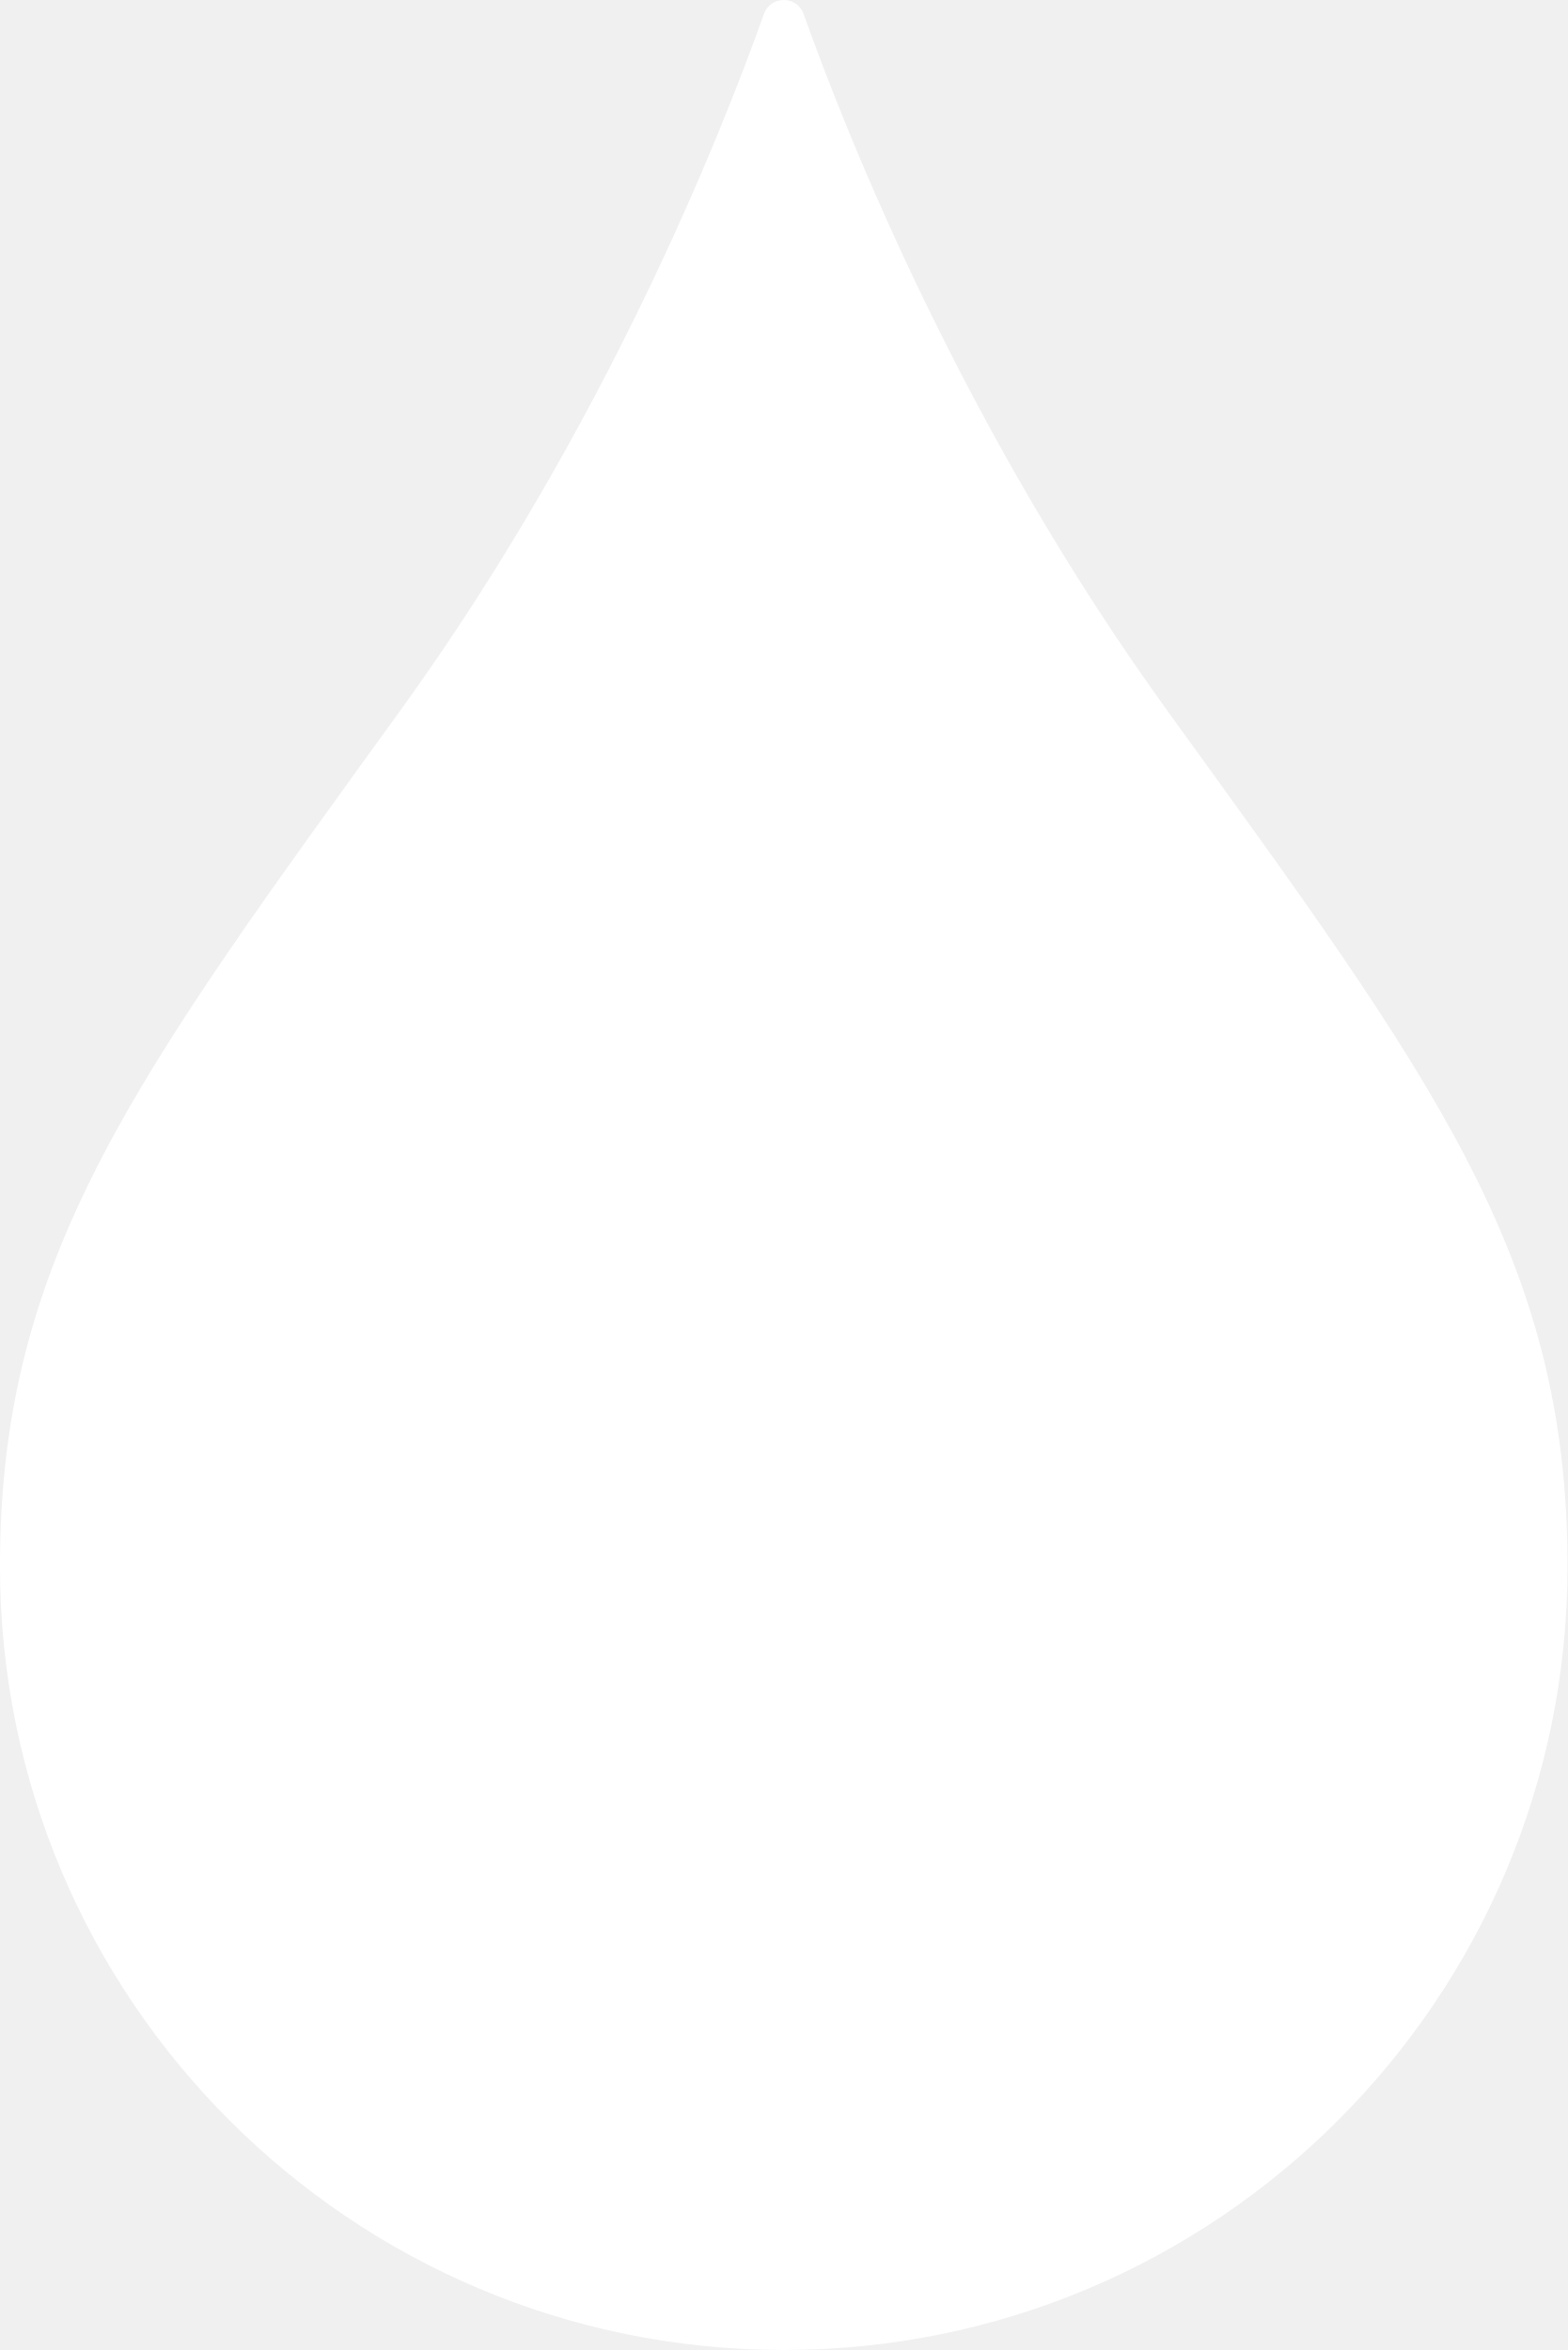
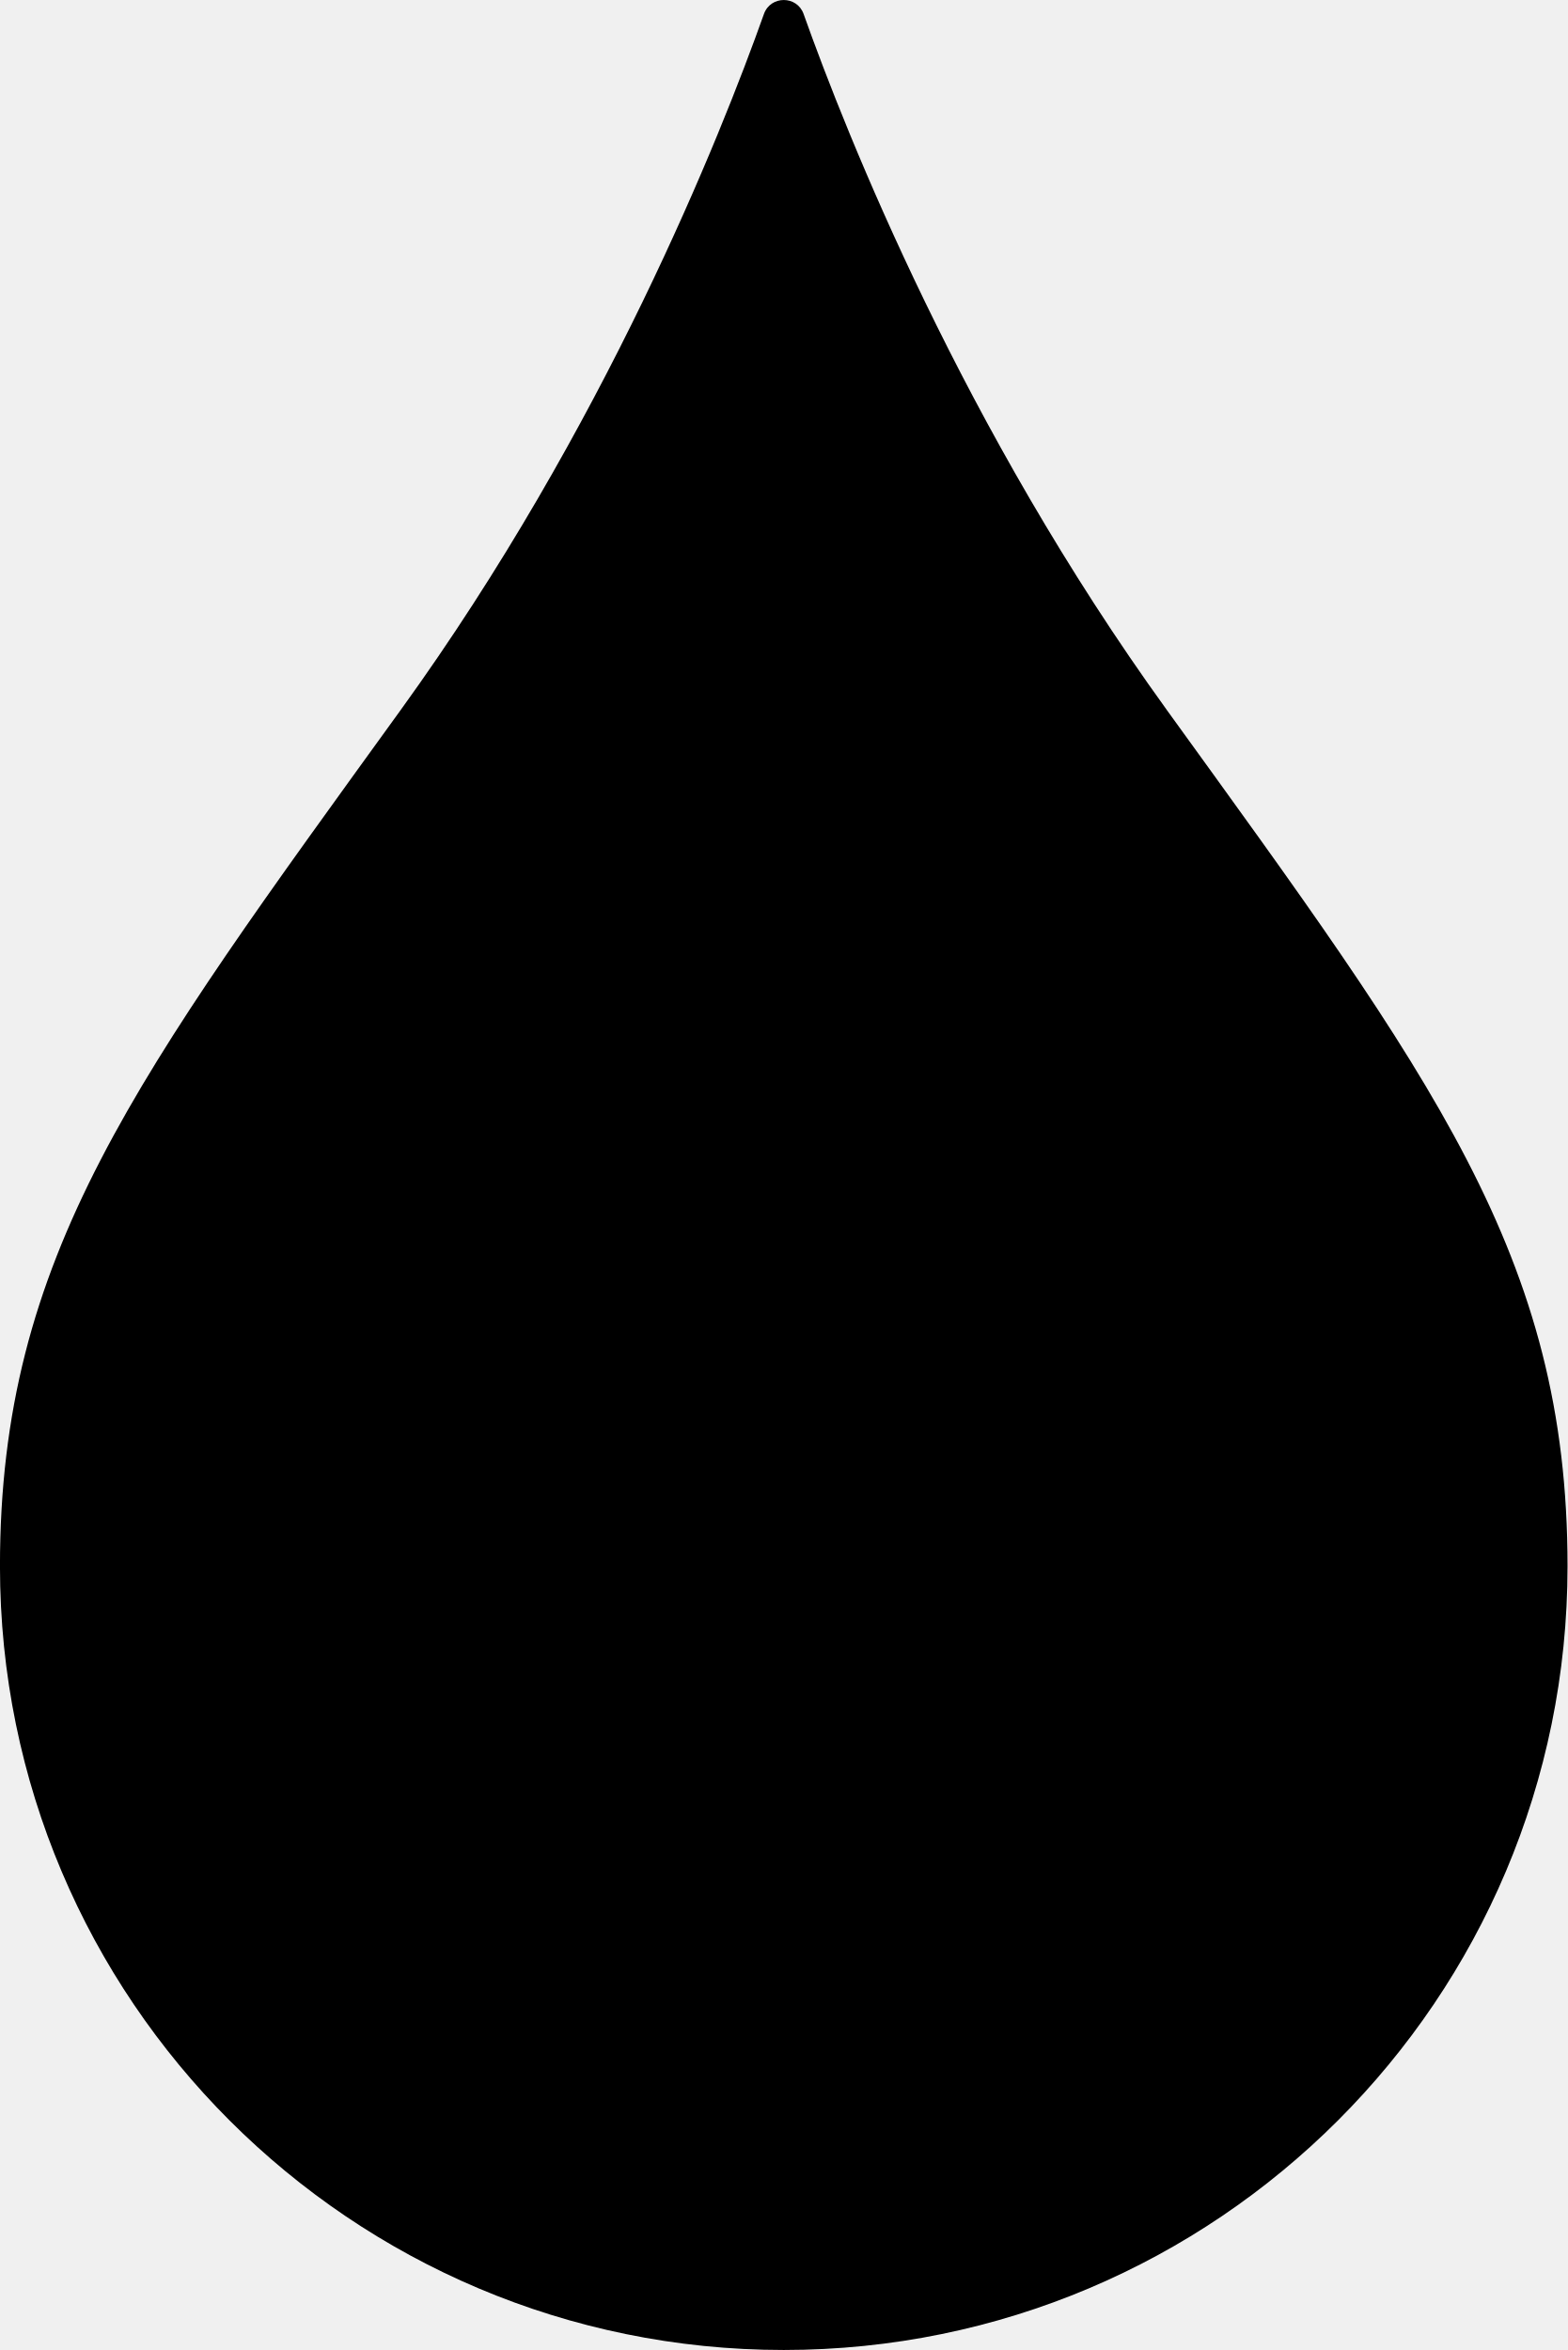
<svg xmlns="http://www.w3.org/2000/svg" width="54.566mm" height="81.806mm" viewBox="0 0 54.566 81.806" version="1.1" id="svg5">
  <defs id="defs2">
    <clipPath clipPathUnits="userSpaceOnUse" id="clipPath1104">
      <path d="M 0,600 H 600 V 0 H 0 Z" id="path1102" />
    </clipPath>
    <clipPath clipPathUnits="userSpaceOnUse" id="clipPath1286">
      <path d="M 0,600 H 600 V 0 H 0 Z" id="path1284" />
    </clipPath>
    <clipPath clipPathUnits="userSpaceOnUse" id="clipPath1470">
      <path d="M 0,600 H 600 V 0 H 0 Z" id="path1468" />
    </clipPath>
    <clipPath clipPathUnits="userSpaceOnUse" id="clipPath1656">
      <path d="M 0,600 H 600 V 0 H 0 Z" id="path1654" />
    </clipPath>
    <clipPath clipPathUnits="userSpaceOnUse" id="clipPath1844">
      <path d="M 0,600 H 600 V 0 H 0 Z" id="path1842" />
    </clipPath>
    <clipPath clipPathUnits="userSpaceOnUse" id="clipPath2265">
      <path d="M 0,600 H 600 V 0 H 0 Z" id="path2263" />
    </clipPath>
    <clipPath clipPathUnits="userSpaceOnUse" id="clipPath2512">
      <path d="M 0,600 H 600 V 0 H 0 Z" id="path2510" />
    </clipPath>
    <clipPath clipPathUnits="userSpaceOnUse" id="clipPath2740">
      <path d="M 0,300 H 300 V 0 H 0 Z" id="path2738" />
    </clipPath>
    <clipPath clipPathUnits="userSpaceOnUse" id="clipPath2946">
      <path d="M 0,300 H 300 V 0 H 0 Z" id="path2944" />
    </clipPath>
    <clipPath clipPathUnits="userSpaceOnUse" id="clipPath3139">
      <path d="M 0,300 H 300 V 0 H 0 Z" id="path3137" />
    </clipPath>
    <clipPath clipPathUnits="userSpaceOnUse" id="clipPath3322">
      <path d="M 0,300 H 300 V 0 H 0 Z" id="path3320" />
    </clipPath>
    <clipPath clipPathUnits="userSpaceOnUse" id="clipPath3754">
      <path d="M 0,300 H 300 V 0 H 0 Z" id="path3752" />
    </clipPath>
    <clipPath clipPathUnits="userSpaceOnUse" id="clipPath3928">
      <path d="M 0,300 H 300 V 0 H 0 Z" id="path3926" />
    </clipPath>
    <clipPath clipPathUnits="userSpaceOnUse" id="clipPath4106">
      <path d="M 0,300 H 300 V 0 H 0 Z" id="path4104" />
    </clipPath>
  </defs>
-   <g id="layer1" transform="translate(89.5289,129.1123)" style="fill:#ffffff">
-     <path d="m -48.922,-104.411 c -7.082,-9.799 -11.123,-19.968 -12.634,-24.214 -0.231,-0.649 -1.149,-0.649 -1.381,0 -1.511,4.246 -5.552,14.416 -12.634,24.214 -9.264,12.817 -13.959,19.035 -13.959,29.821 0,15.068 12.215,27.283 27.283,27.283 15.068,0 27.283,-12.215 27.283,-27.283 0,-10.786 -4.695,-17.004 -13.959,-29.821" style="fill:#ffffff;fill-opacity:1;fill-rule:nonzero;stroke:none;stroke-width:0.353" id="path4110" />
+   <g id="layer1" transform="translate(89.5289,129.1123)" style="fill:#000000">
+     <path d="m -48.922,-104.411 c -7.082,-9.799 -11.123,-19.968 -12.634,-24.214 -0.231,-0.649 -1.149,-0.649 -1.381,0 -1.511,4.246 -5.552,14.416 -12.634,24.214 -9.264,12.817 -13.959,19.035 -13.959,29.821 0,15.068 12.215,27.283 27.283,27.283 15.068,0 27.283,-12.215 27.283,-27.283 0,-10.786 -4.695,-17.004 -13.959,-29.821" style="fill:#000000;fill-opacity:1;fill-rule:nonzero;stroke:none;stroke-width:0.353" id="path4110" />
  </g>
</svg>
